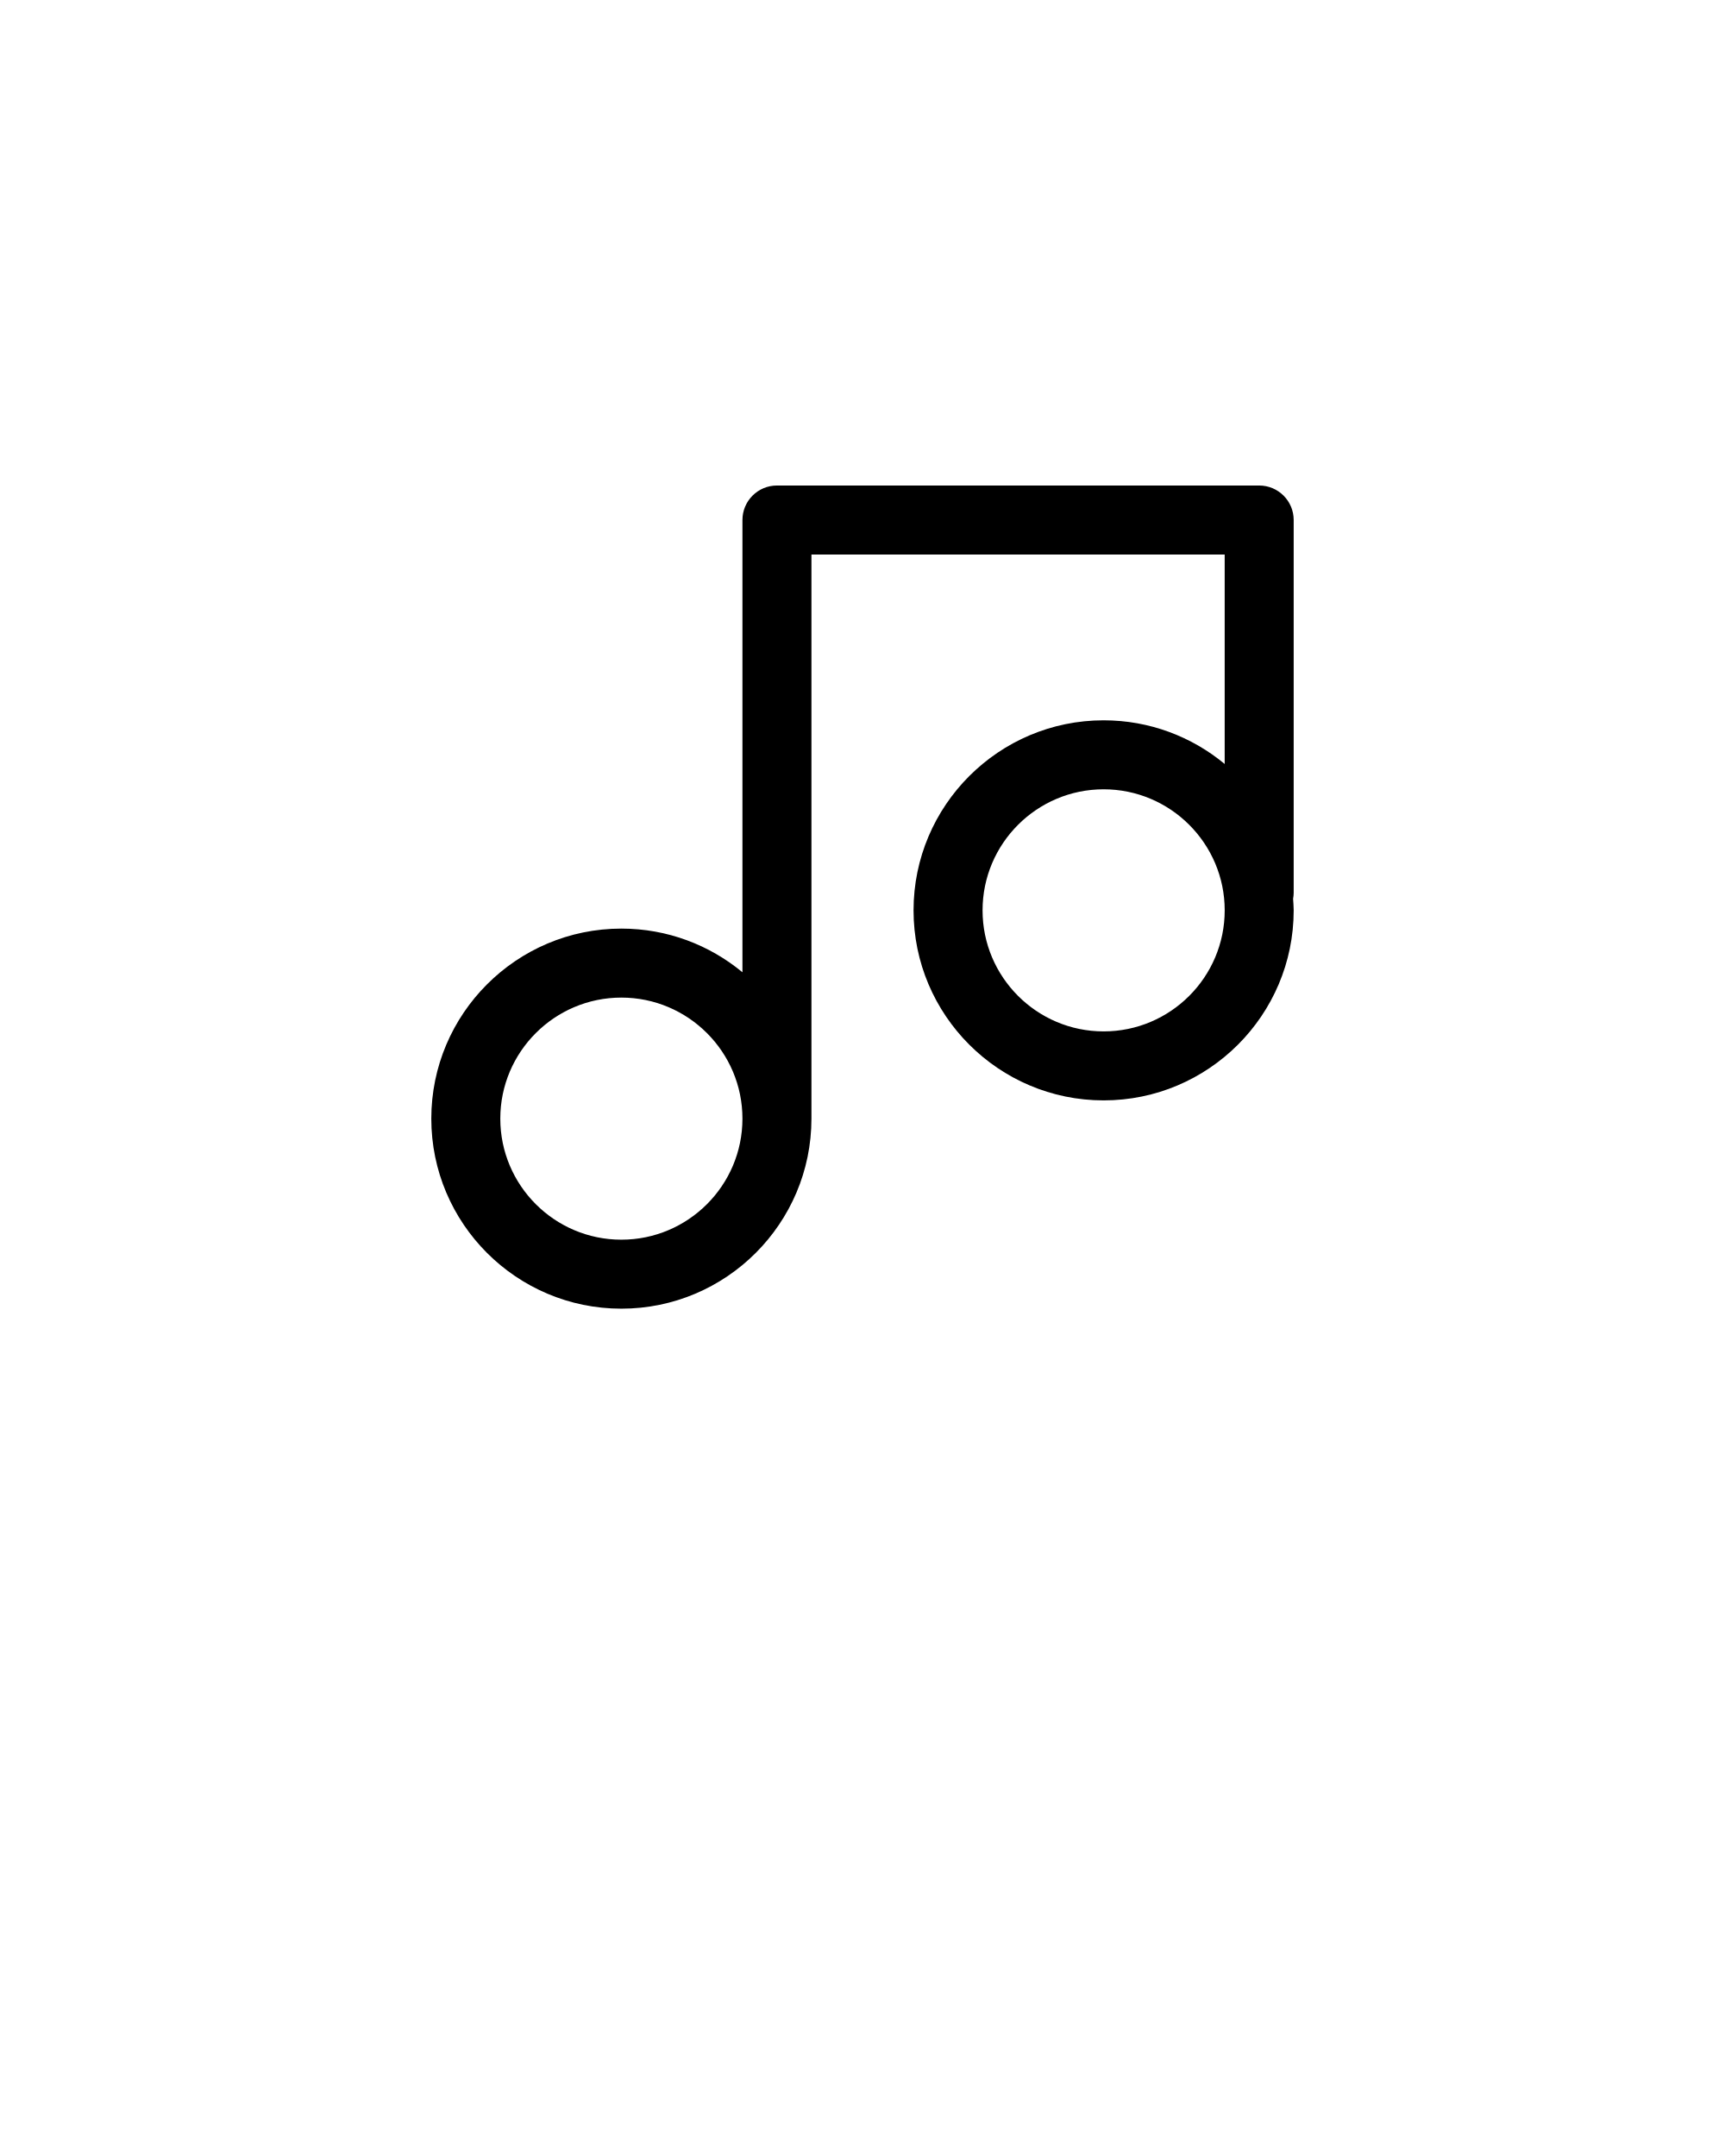
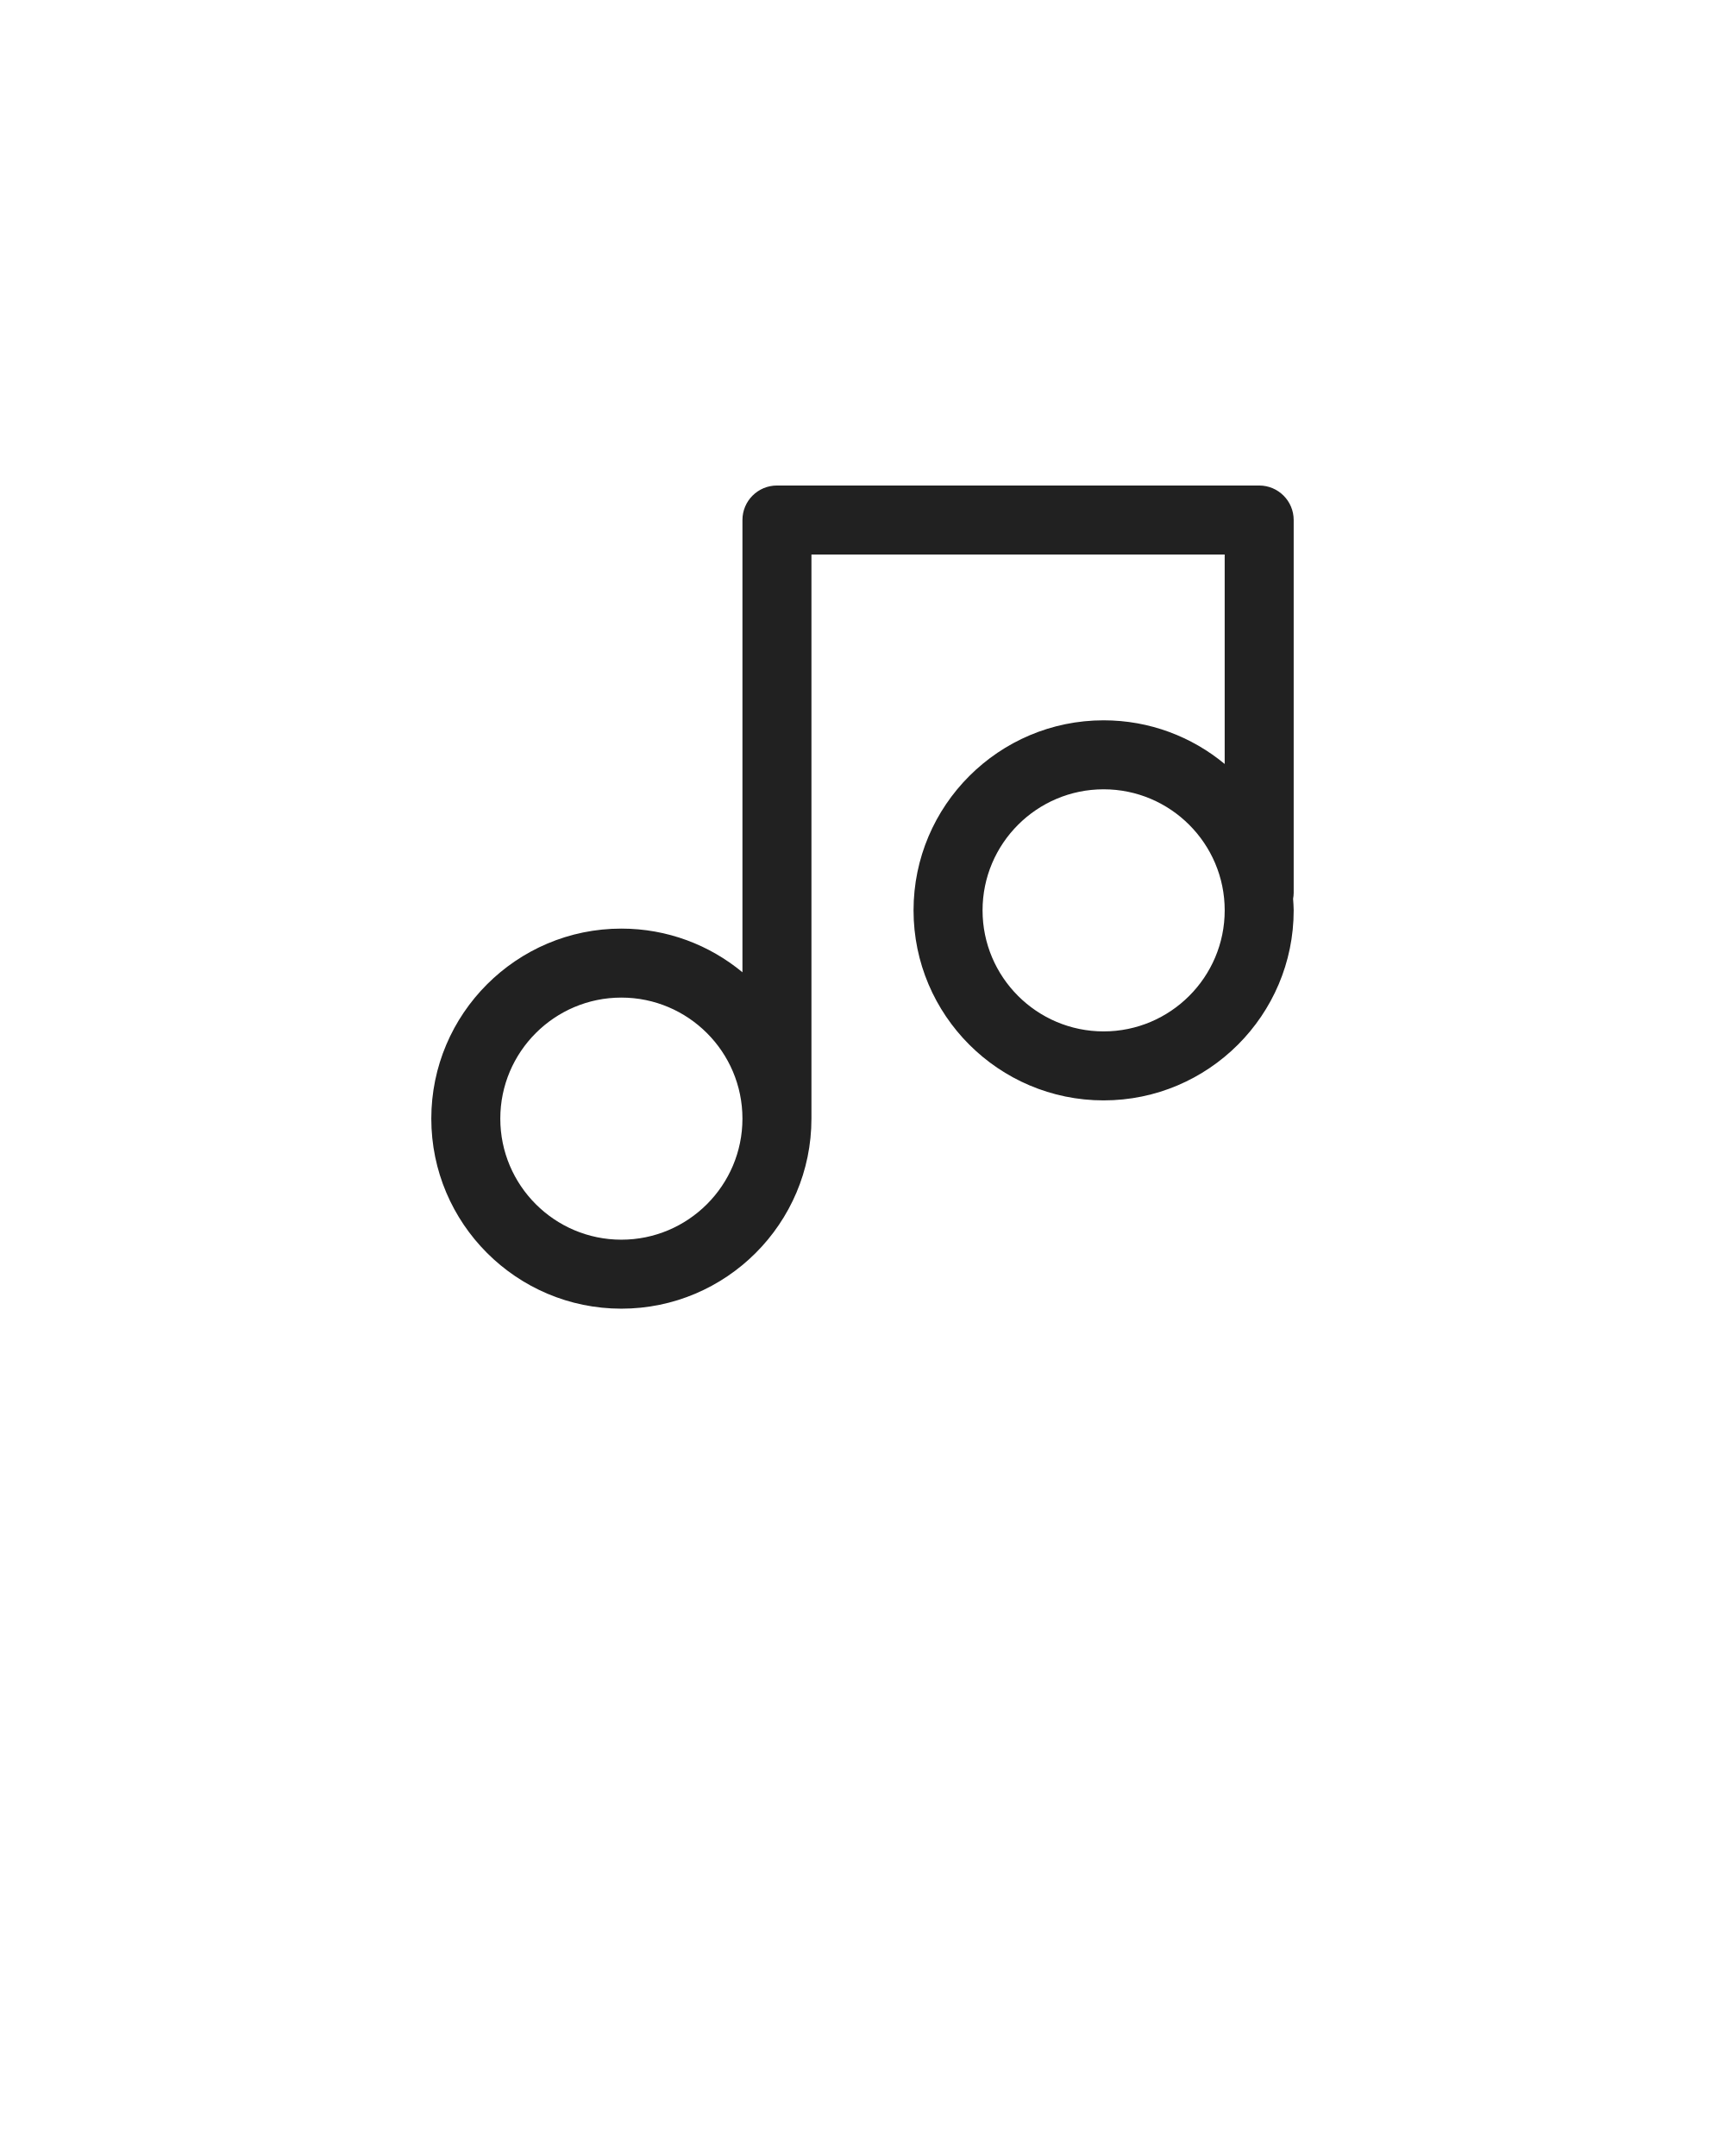
<svg xmlns="http://www.w3.org/2000/svg" version="1.1" x="0px" y="0px" viewBox="0 0 100 125" enable-background="new 0 0 100 100" xml:space="preserve">
-   <path fill="#000000" d="M74.996,30.149c0-1.104-0.896-2-2-2H45.04c-1.104,0-2,0.896-2,2V56.37c-1.908-1.58-4.354-2.532-7.019-2.532  c-6.075,0-11.018,4.943-11.018,11.018s4.942,11.018,11.018,11.018S47.04,70.932,47.04,64.856V32.149h23.956v12.144  c-1.907-1.58-4.353-2.531-7.018-2.531c-6.075,0-11.019,4.943-11.019,11.018s4.943,11.018,11.019,11.018s11.018-4.943,11.018-11.018  c0-0.227-0.021-0.448-0.034-0.672c0.019-0.11,0.034-0.222,0.034-0.338V30.149z M36.021,71.874c-3.869,0-7.018-3.148-7.018-7.018  s3.148-7.018,7.018-7.018c3.87,0,7.019,3.148,7.019,7.018S39.892,71.874,36.021,71.874z M63.979,59.798  c-3.87,0-7.019-3.148-7.019-7.018s3.148-7.018,7.019-7.018c3.869,0,7.018,3.148,7.018,7.018S67.848,59.798,63.979,59.798z" />
+   <path fill="#212121" d="M74.996,30.149c0-1.104-0.896-2-2-2H45.04c-1.104,0-2,0.896-2,2V56.37c-1.908-1.58-4.354-2.532-7.019-2.532  c-6.075,0-11.018,4.943-11.018,11.018s4.942,11.018,11.018,11.018S47.04,70.932,47.04,64.856V32.149h23.956v12.144  c-1.907-1.58-4.353-2.531-7.018-2.531c-6.075,0-11.019,4.943-11.019,11.018s4.943,11.018,11.019,11.018s11.018-4.943,11.018-11.018  c0-0.227-0.021-0.448-0.034-0.672c0.019-0.11,0.034-0.222,0.034-0.338V30.149z M36.021,71.874c-3.869,0-7.018-3.148-7.018-7.018  s3.148-7.018,7.018-7.018c3.87,0,7.019,3.148,7.019,7.018S39.892,71.874,36.021,71.874z M63.979,59.798  c-3.87,0-7.019-3.148-7.019-7.018s3.148-7.018,7.019-7.018c3.869,0,7.018,3.148,7.018,7.018S67.848,59.798,63.979,59.798z" />
</svg>
